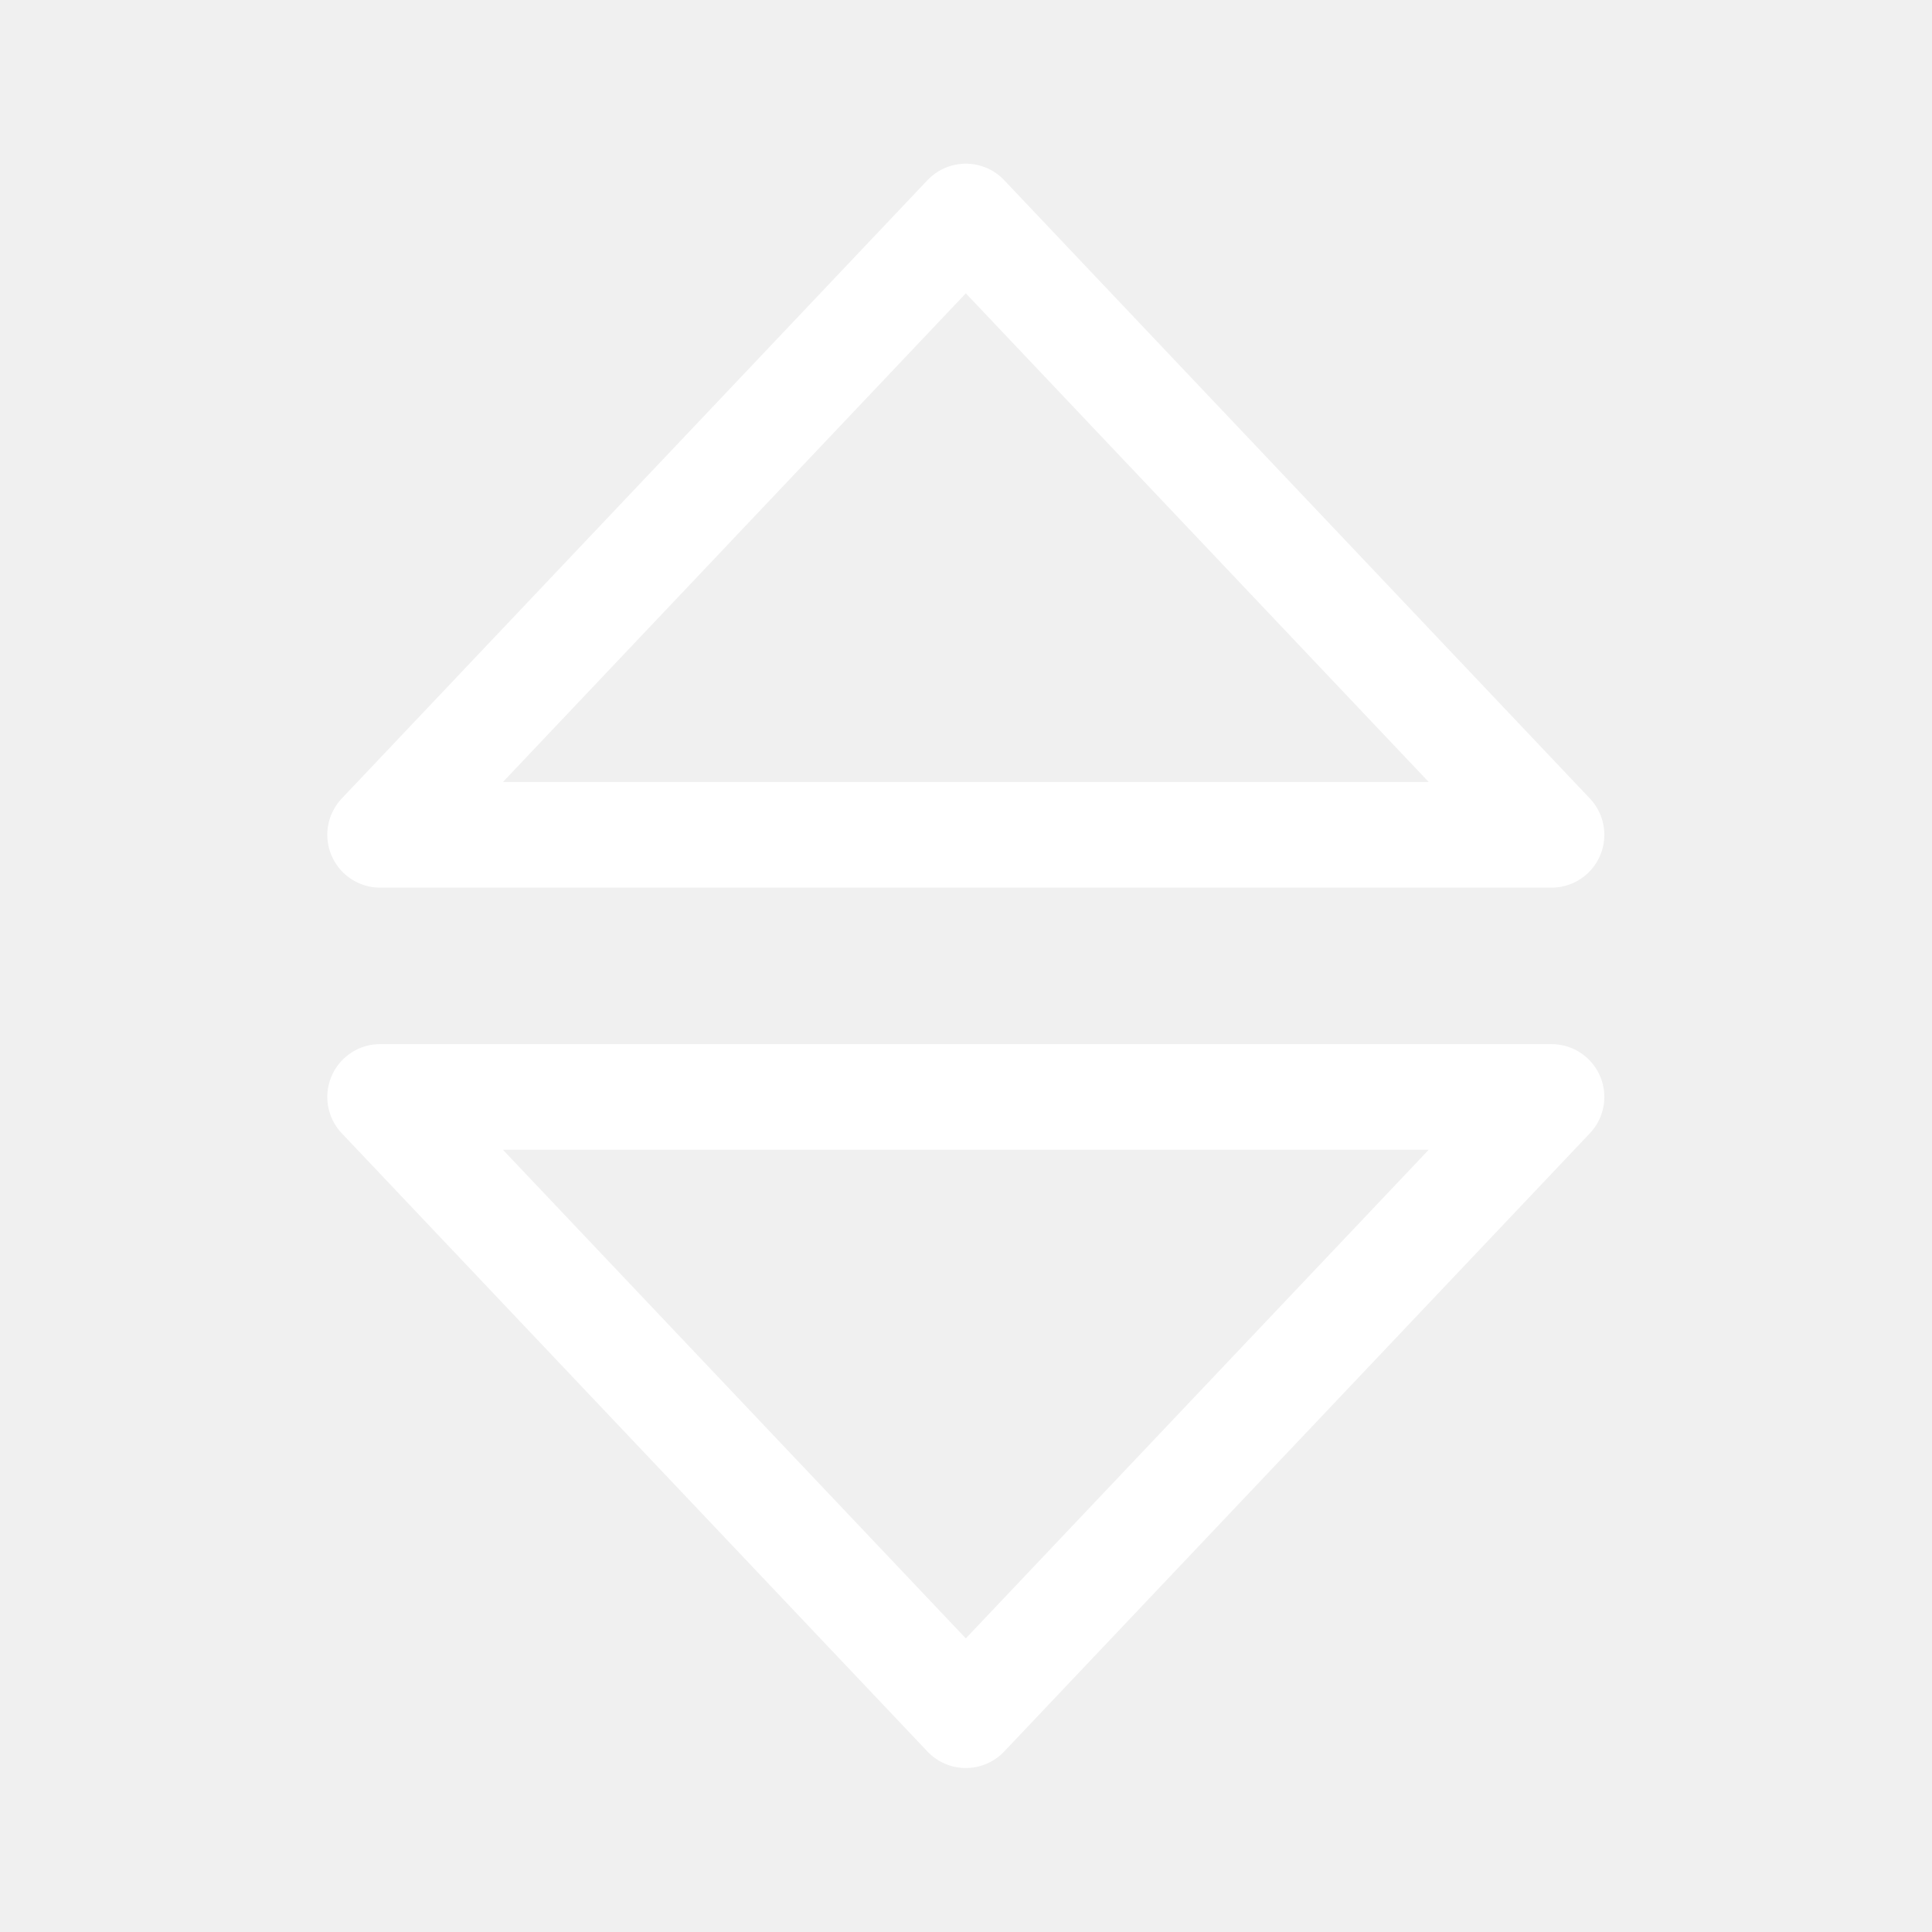
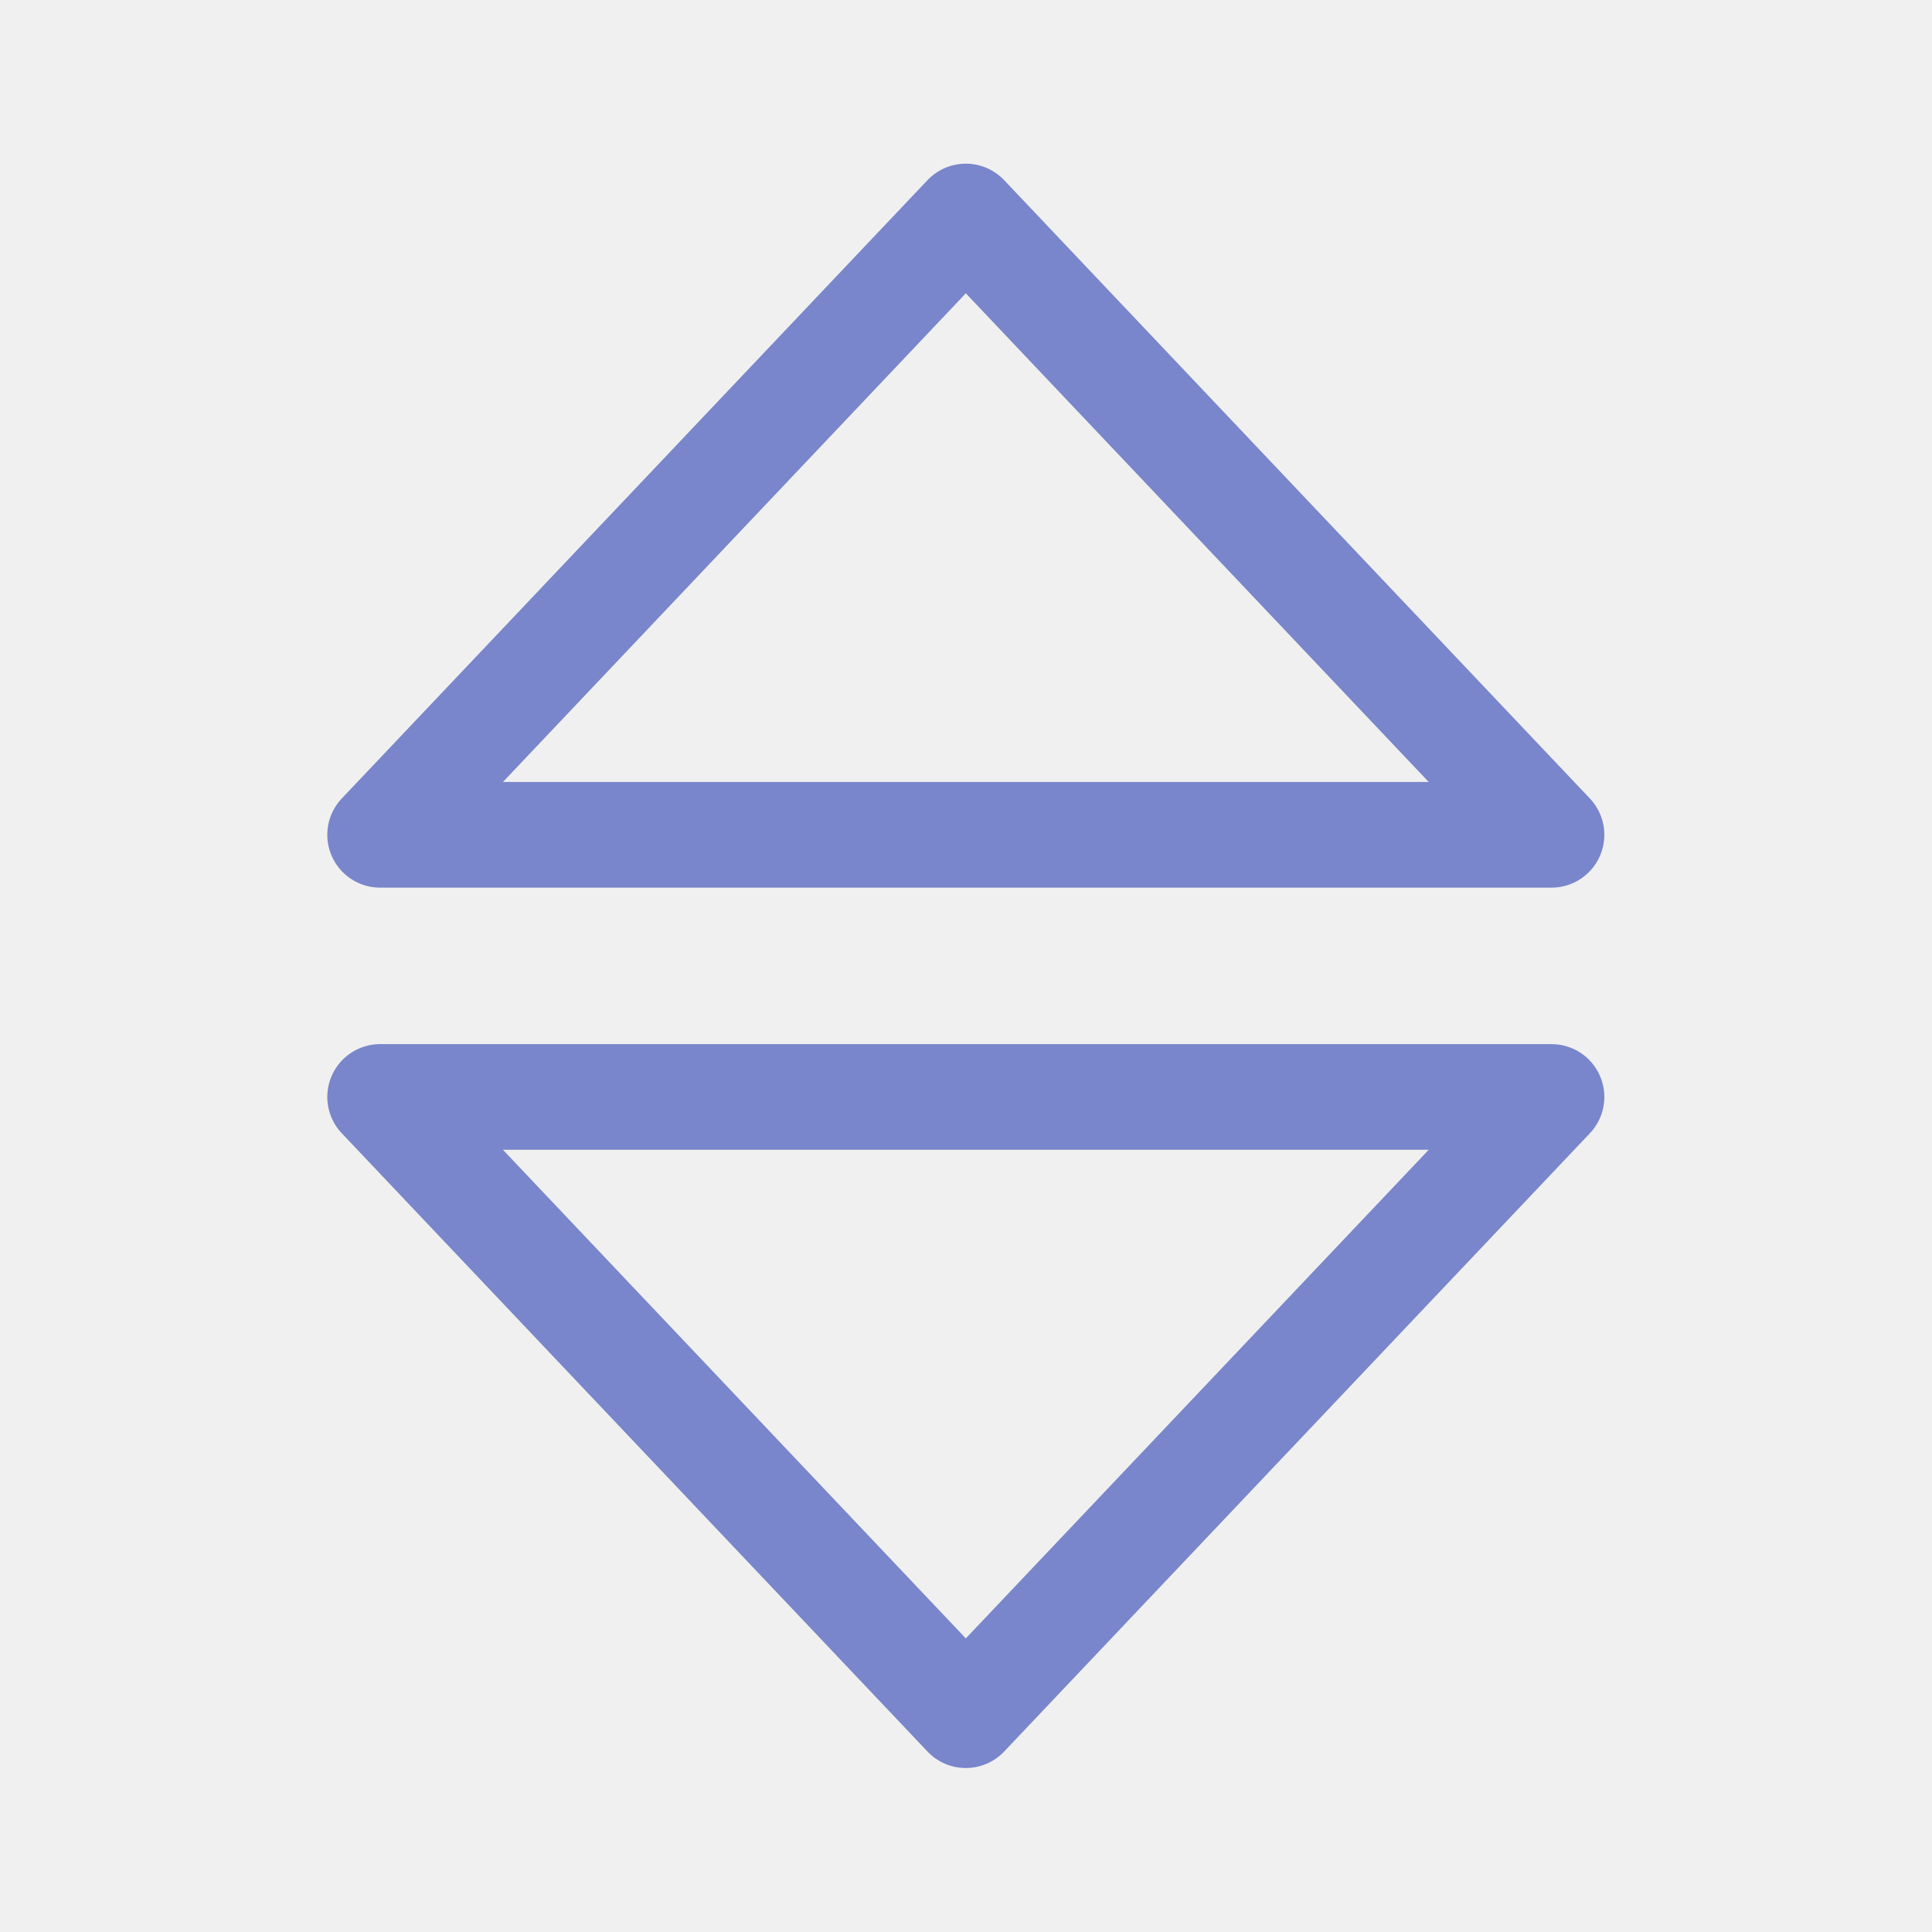
<svg xmlns="http://www.w3.org/2000/svg" version="1.1" id="Ebene_1" x="0px" y="0px" width="32px" height="32px" viewBox="0 0 32 32" enable-background="new 0 0 32 32" xml:space="preserve">
-   <polygon fill="none" stroke="#FFFFFF" stroke-width="1.75" stroke-linecap="round" stroke-linejoin="round" stroke-miterlimit="10" points="  25.698,13.827 6.296,13.827 15.997,3.586 " />
-   <polygon fill="none" stroke="#FFFFFF" stroke-width="1.75" stroke-linecap="round" stroke-linejoin="round" stroke-miterlimit="10" points="  6.296,18.169 25.698,18.169 15.997,28.409 " />
+   <polygon fill="none" stroke="#7986CB" stroke-width="1.75" stroke-linecap="round" stroke-linejoin="round" stroke-miterlimit="10" points="  25.698,13.827 6.296,13.827 15.997,3.586 " />
+   <polygon fill="none" stroke="#7986CB" stroke-width="1.75" stroke-linecap="round" stroke-linejoin="round" stroke-miterlimit="10" points="  6.296,18.169 25.698,18.169 15.997,28.409 " />
</svg>
